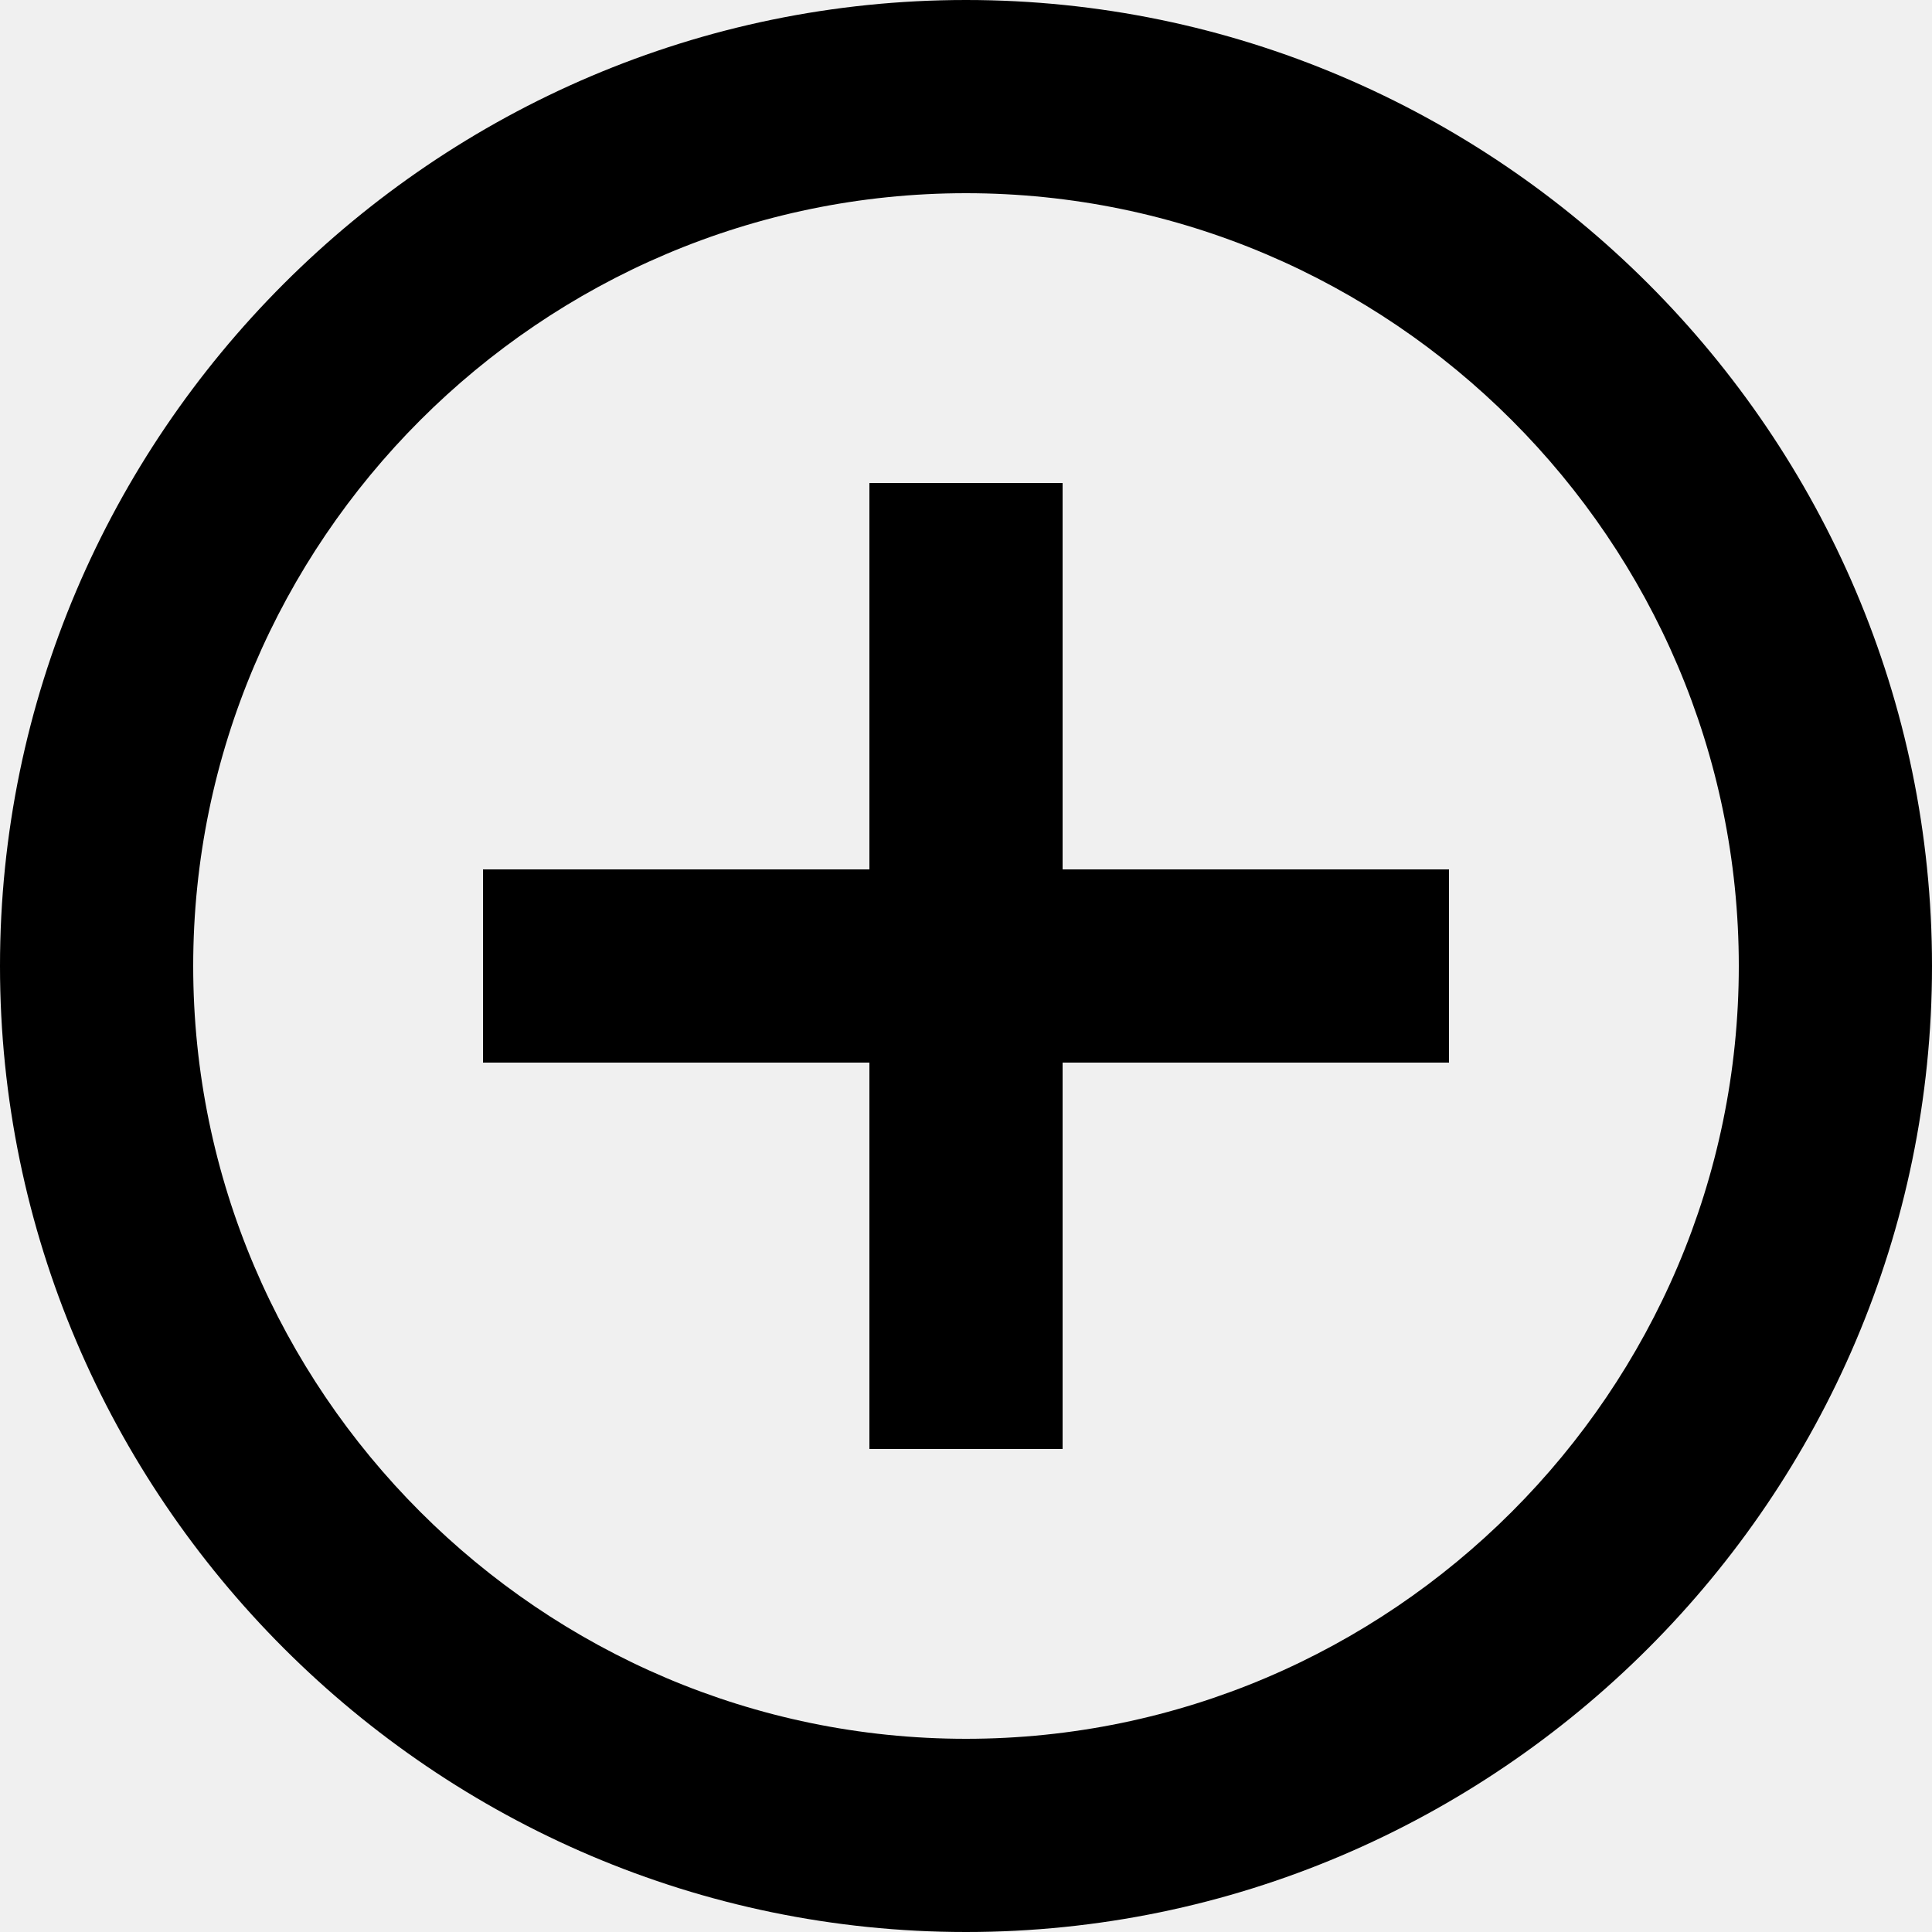
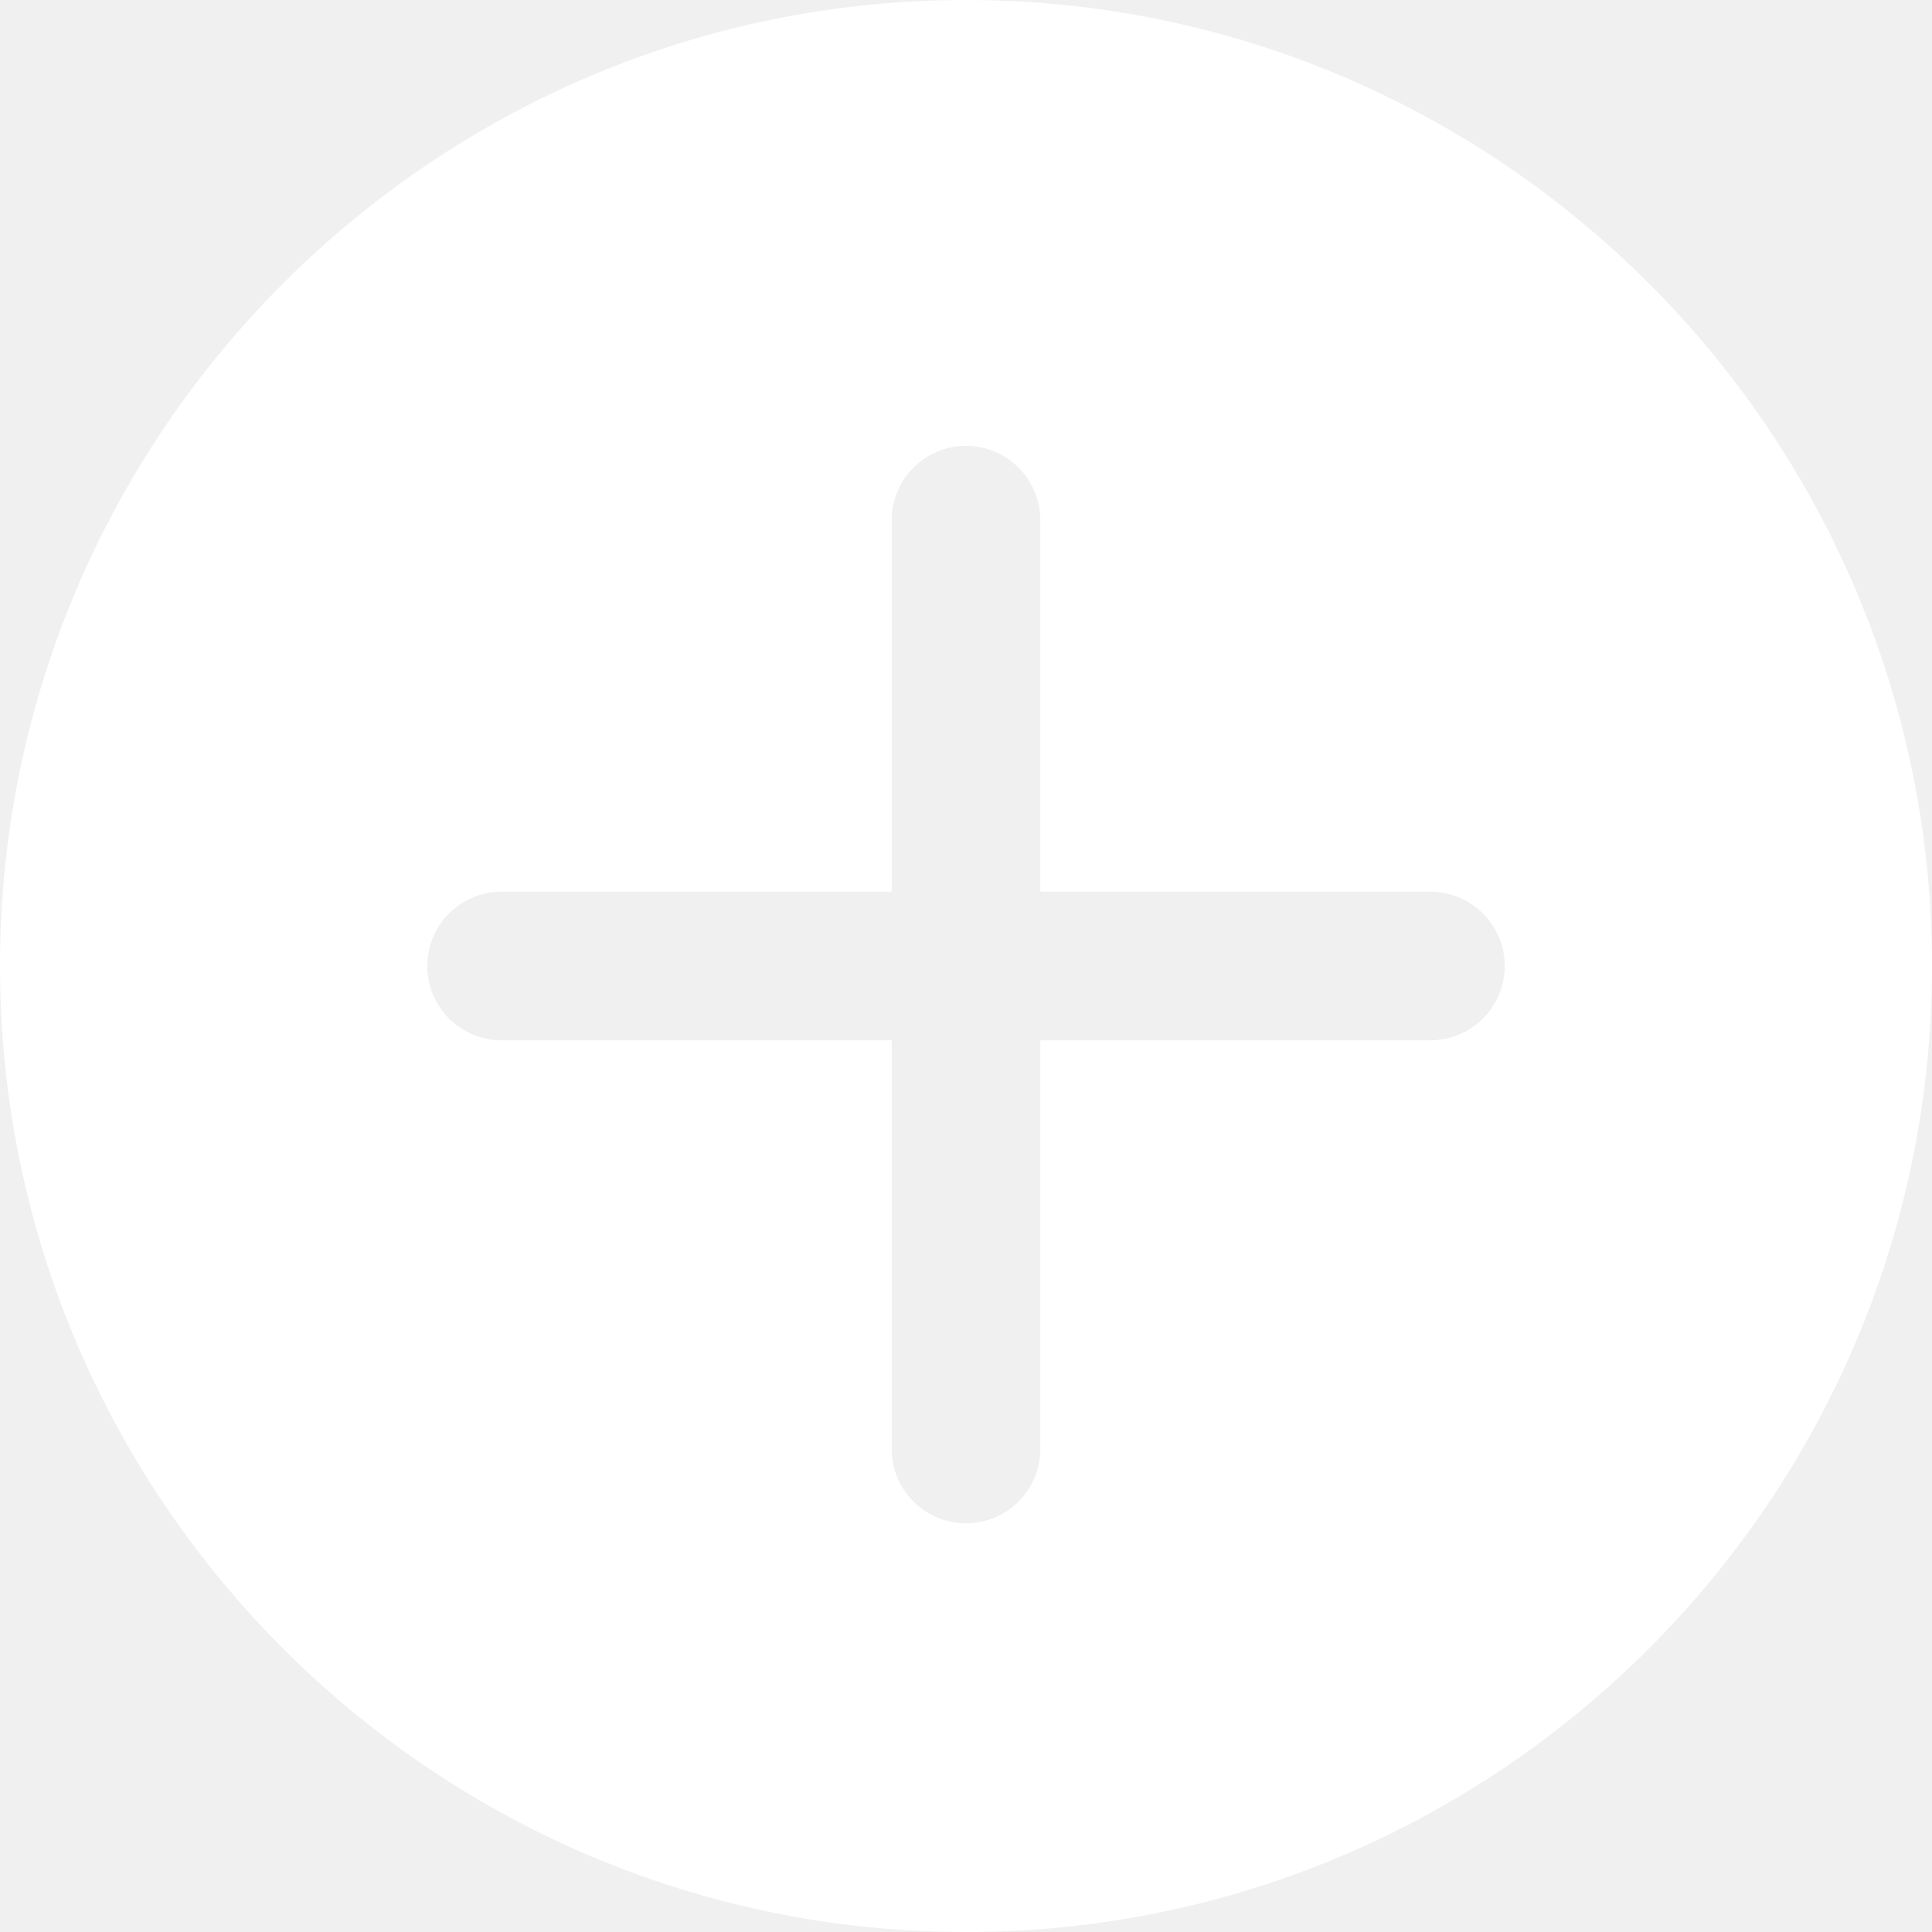
- <svg xmlns="http://www.w3.org/2000/svg" version="1.1" id="Capa_1" x="0px" y="0px" width="510px" height="510px" viewBox="0 0 510 510" style="enable-background:new 0 0 510 510;" xml:space="preserve">
-   <g>
-     <g id="add-circle-outline">
-       <path d="M280.5,127.5h-51v102h-102v51h102v102h51v-102h102v-51h-102V127.5z M255,0C114.75,0,0,114.75,0,255s114.75,255,255,255    s255-114.75,255-255S395.25,0,255,0z M255,459c-112.2,0-204-91.8-204-204S142.8,51,255,51s204,91.8,204,204S367.2,459,255,459z" />
-     </g>
-   </g>
+ <svg xmlns="http://www.w3.org/2000/svg" version="1.1" id="Capa_1" x="0px" y="0px" viewBox="0 0 52 52" style="enable-background:new 0 0 52 52;" xml:space="preserve" width="512px" height="512px">
+   <path d="M26,0C11.664,0,0,11.663,0,26s11.664,26,26,26s26-11.663,26-26S40.336,0,26,0z M38.5,28H28v11c0,1.104-0.896,2-2,2  s-2-0.896-2-2V28H13.5c-1.104,0-2-0.896-2-2s0.896-2,2-2H24V14c0-1.104,0.896-2,2-2s2,0.896,2,2v10h10.5c1.104,0,2,0.896,2,2  S39.604,28,38.5,28z" fill="#FFFFFF" />
  <g>
</g>
  <g>
</g>
  <g>
</g>
  <g>
</g>
  <g>
</g>
  <g>
</g>
  <g>
</g>
  <g>
</g>
  <g>
</g>
  <g>
</g>
  <g>
</g>
  <g>
</g>
  <g>
</g>
  <g>
</g>
  <g>
</g>
</svg>
